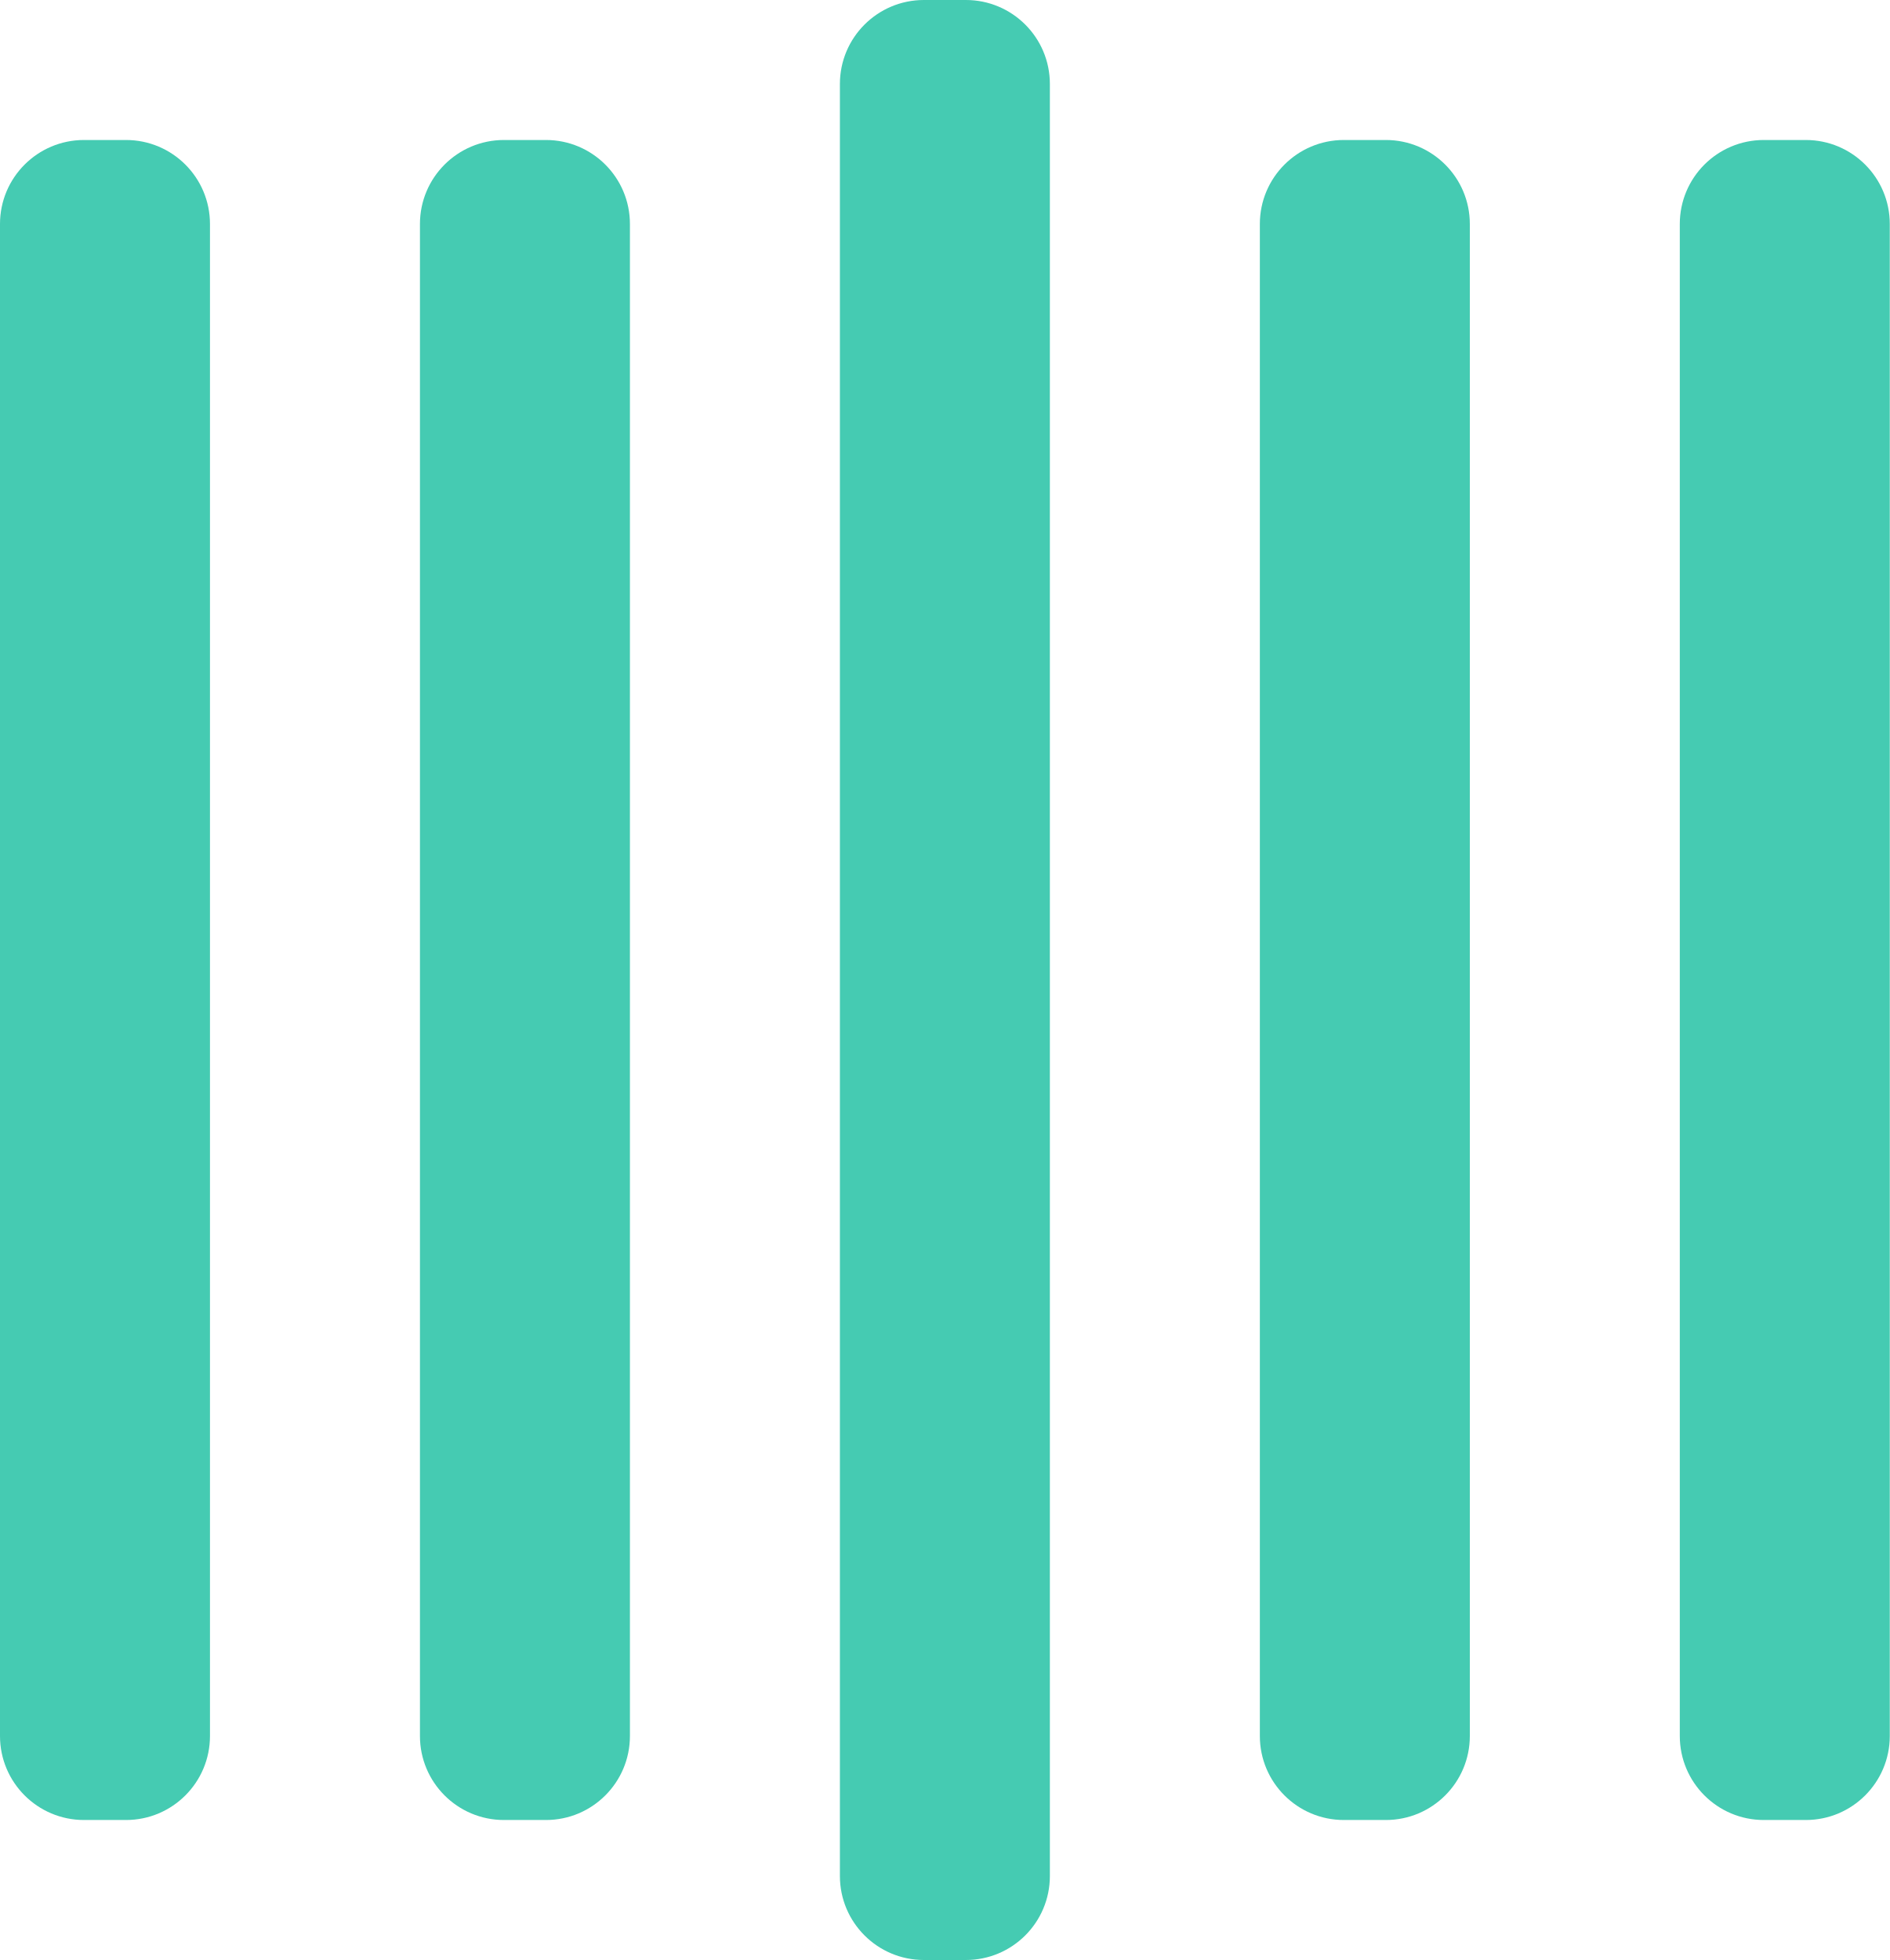
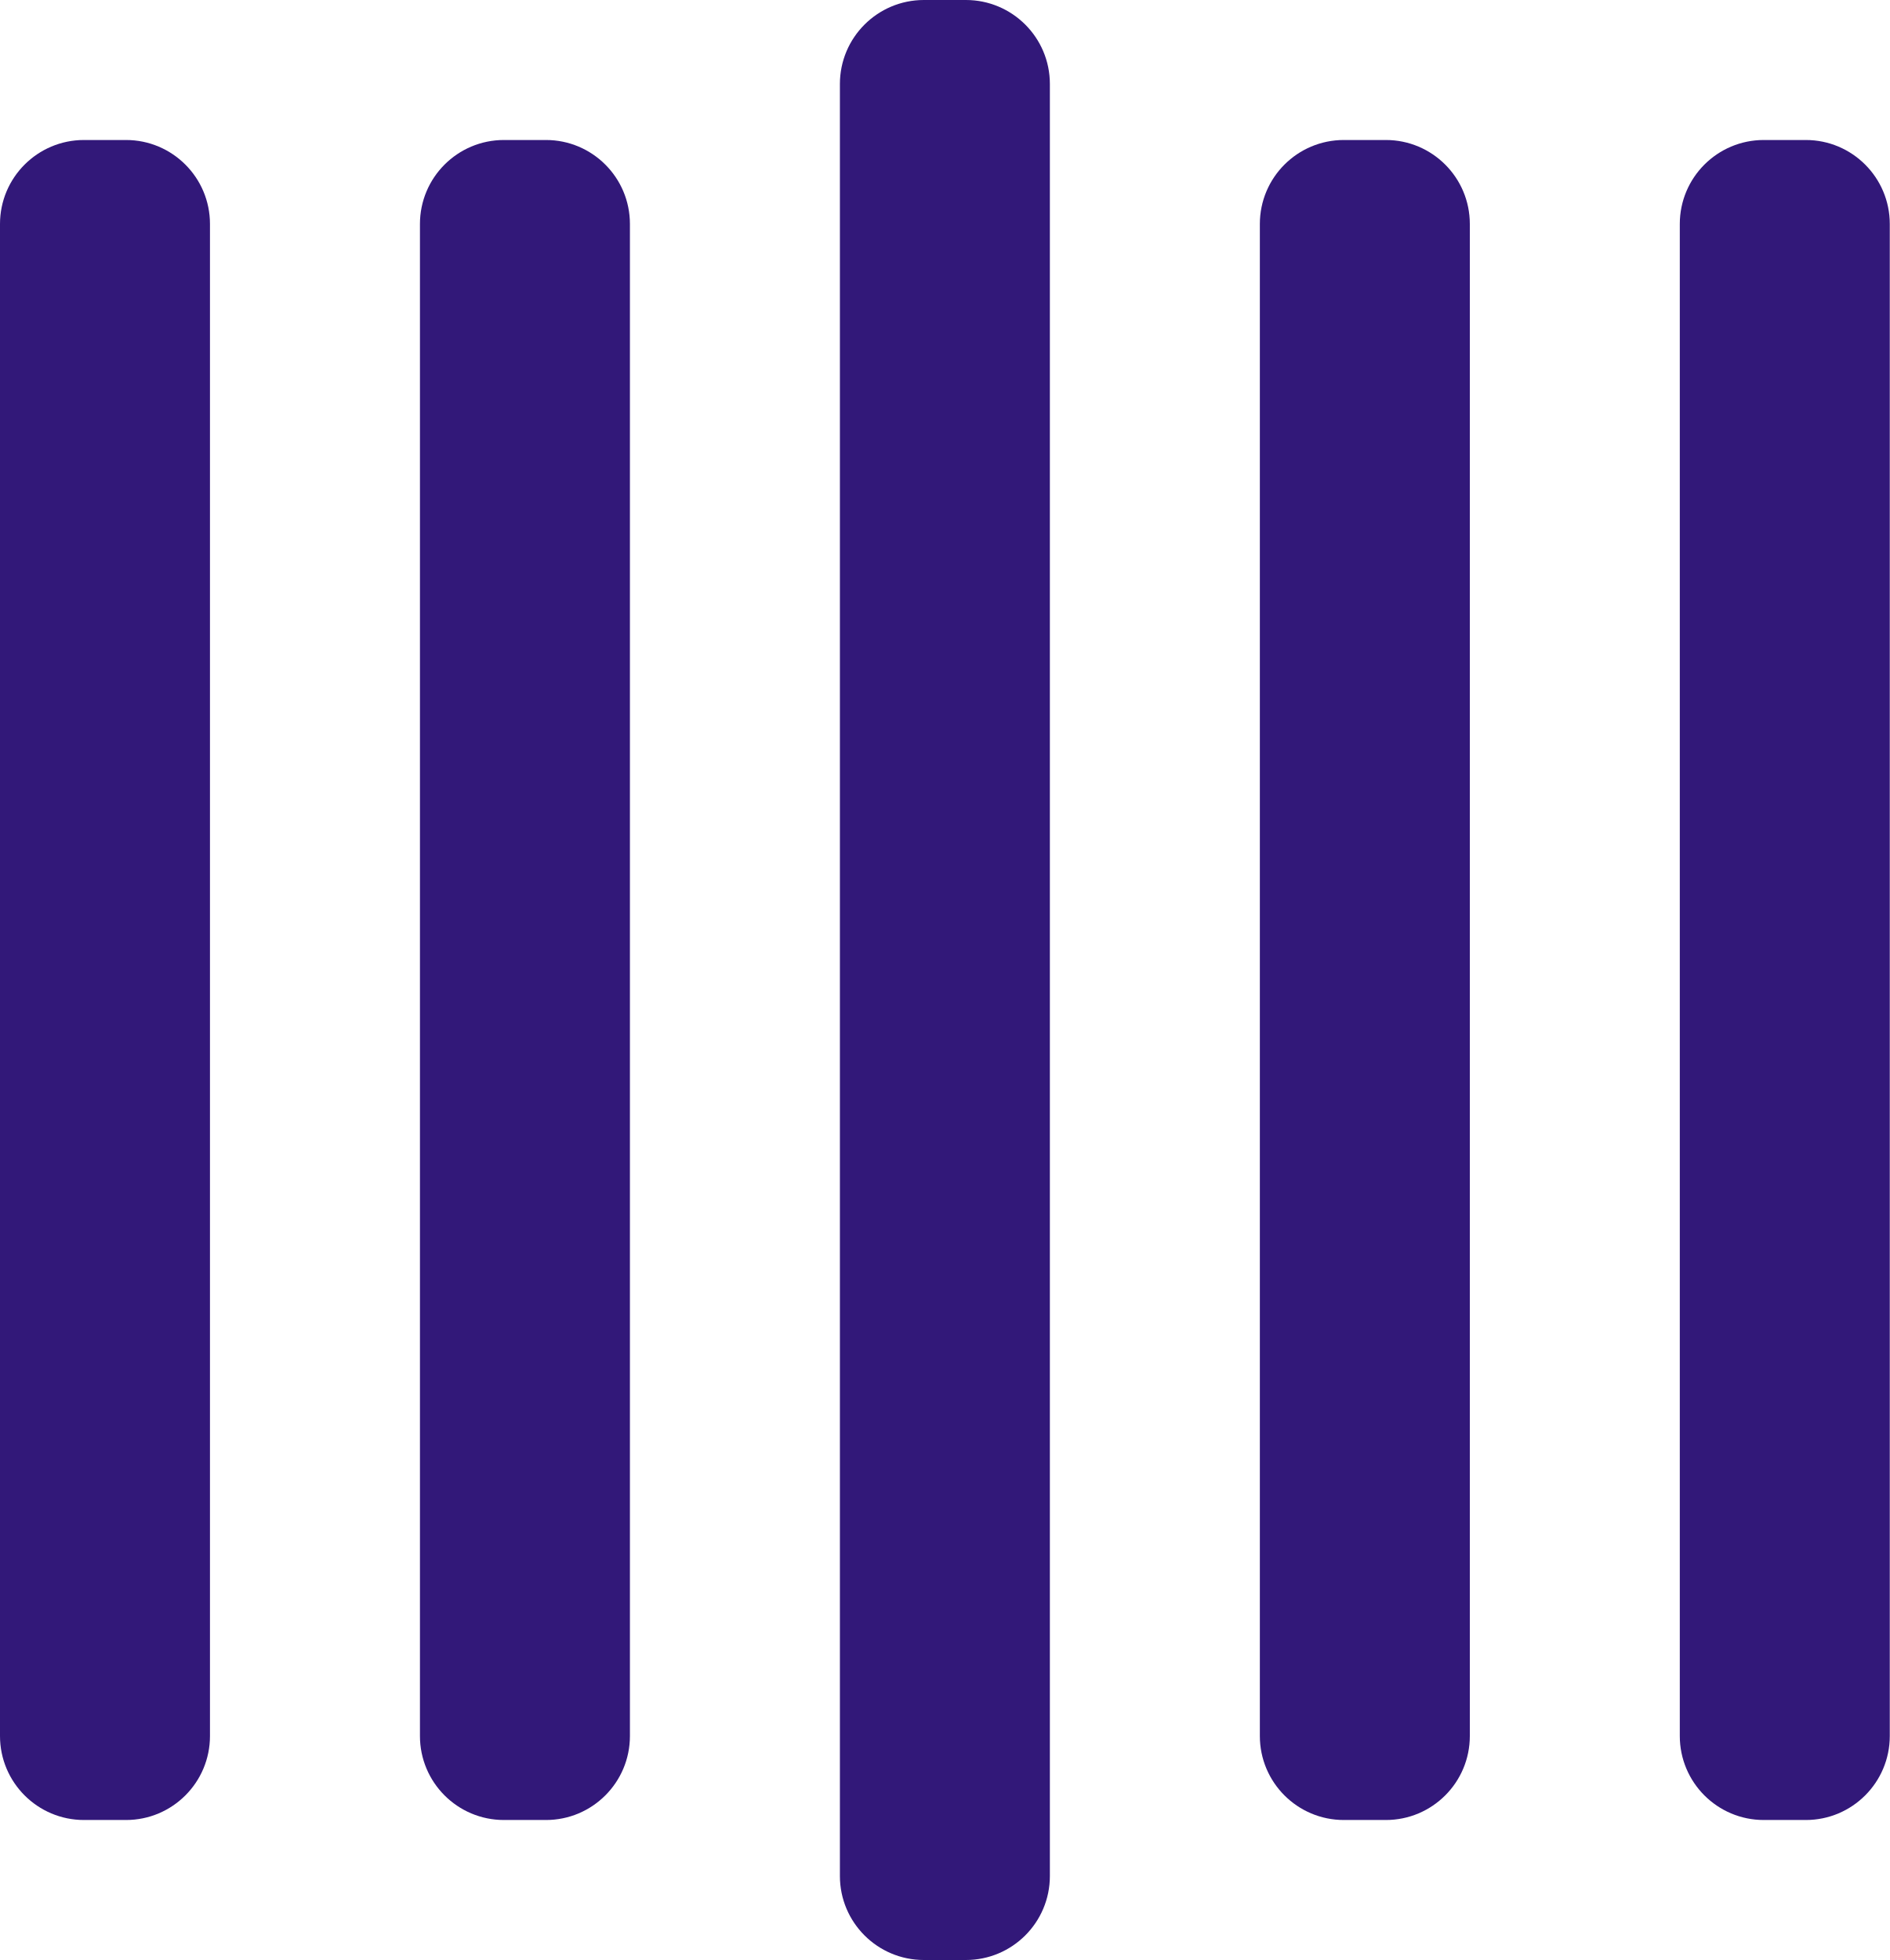
- <svg xmlns="http://www.w3.org/2000/svg" width="135" height="140" viewBox="0 0 135 140" fill="#45cbb2">
+ <svg xmlns="http://www.w3.org/2000/svg" width="135" height="140" viewBox="0 0 135 140" fill="#321879">
  <rect y="10" width="15" height="120" rx="6">
    <animate attributeName="height" begin="0.5s" dur="1s" values="120;110;100;90;80;70;60;50;40;140;120" calcMode="linear" repeatCount="indefinite" />
    <animate attributeName="y" begin="0.5s" dur="1s" values="10;15;20;25;30;35;40;45;50;0;10" calcMode="linear" repeatCount="indefinite" />
  </rect>
  <rect x="30" y="10" width="15" height="120" rx="6">
    <animate attributeName="height" begin="0.25s" dur="1s" values="120;110;100;90;80;70;60;50;40;140;120" calcMode="linear" repeatCount="indefinite" />
    <animate attributeName="y" begin="0.25s" dur="1s" values="10;15;20;25;30;35;40;45;50;0;10" calcMode="linear" repeatCount="indefinite" />
  </rect>
  <rect x="60" width="15" height="140" rx="6">
    <animate attributeName="height" begin="0s" dur="1s" values="120;110;100;90;80;70;60;50;40;140;120" calcMode="linear" repeatCount="indefinite" />
    <animate attributeName="y" begin="0s" dur="1s" values="10;15;20;25;30;35;40;45;50;0;10" calcMode="linear" repeatCount="indefinite" />
  </rect>
  <rect x="90" y="10" width="15" height="120" rx="6">
    <animate attributeName="height" begin="0.25s" dur="1s" values="120;110;100;90;80;70;60;50;40;140;120" calcMode="linear" repeatCount="indefinite" />
    <animate attributeName="y" begin="0.25s" dur="1s" values="10;15;20;25;30;35;40;45;50;0;10" calcMode="linear" repeatCount="indefinite" />
  </rect>
  <rect x="120" y="10" width="15" height="120" rx="6">
    <animate attributeName="height" begin="0.5s" dur="1s" values="120;110;100;90;80;70;60;50;40;140;120" calcMode="linear" repeatCount="indefinite" />
    <animate attributeName="y" begin="0.5s" dur="1s" values="10;15;20;25;30;35;40;45;50;0;10" calcMode="linear" repeatCount="indefinite" />
  </rect>
</svg>
